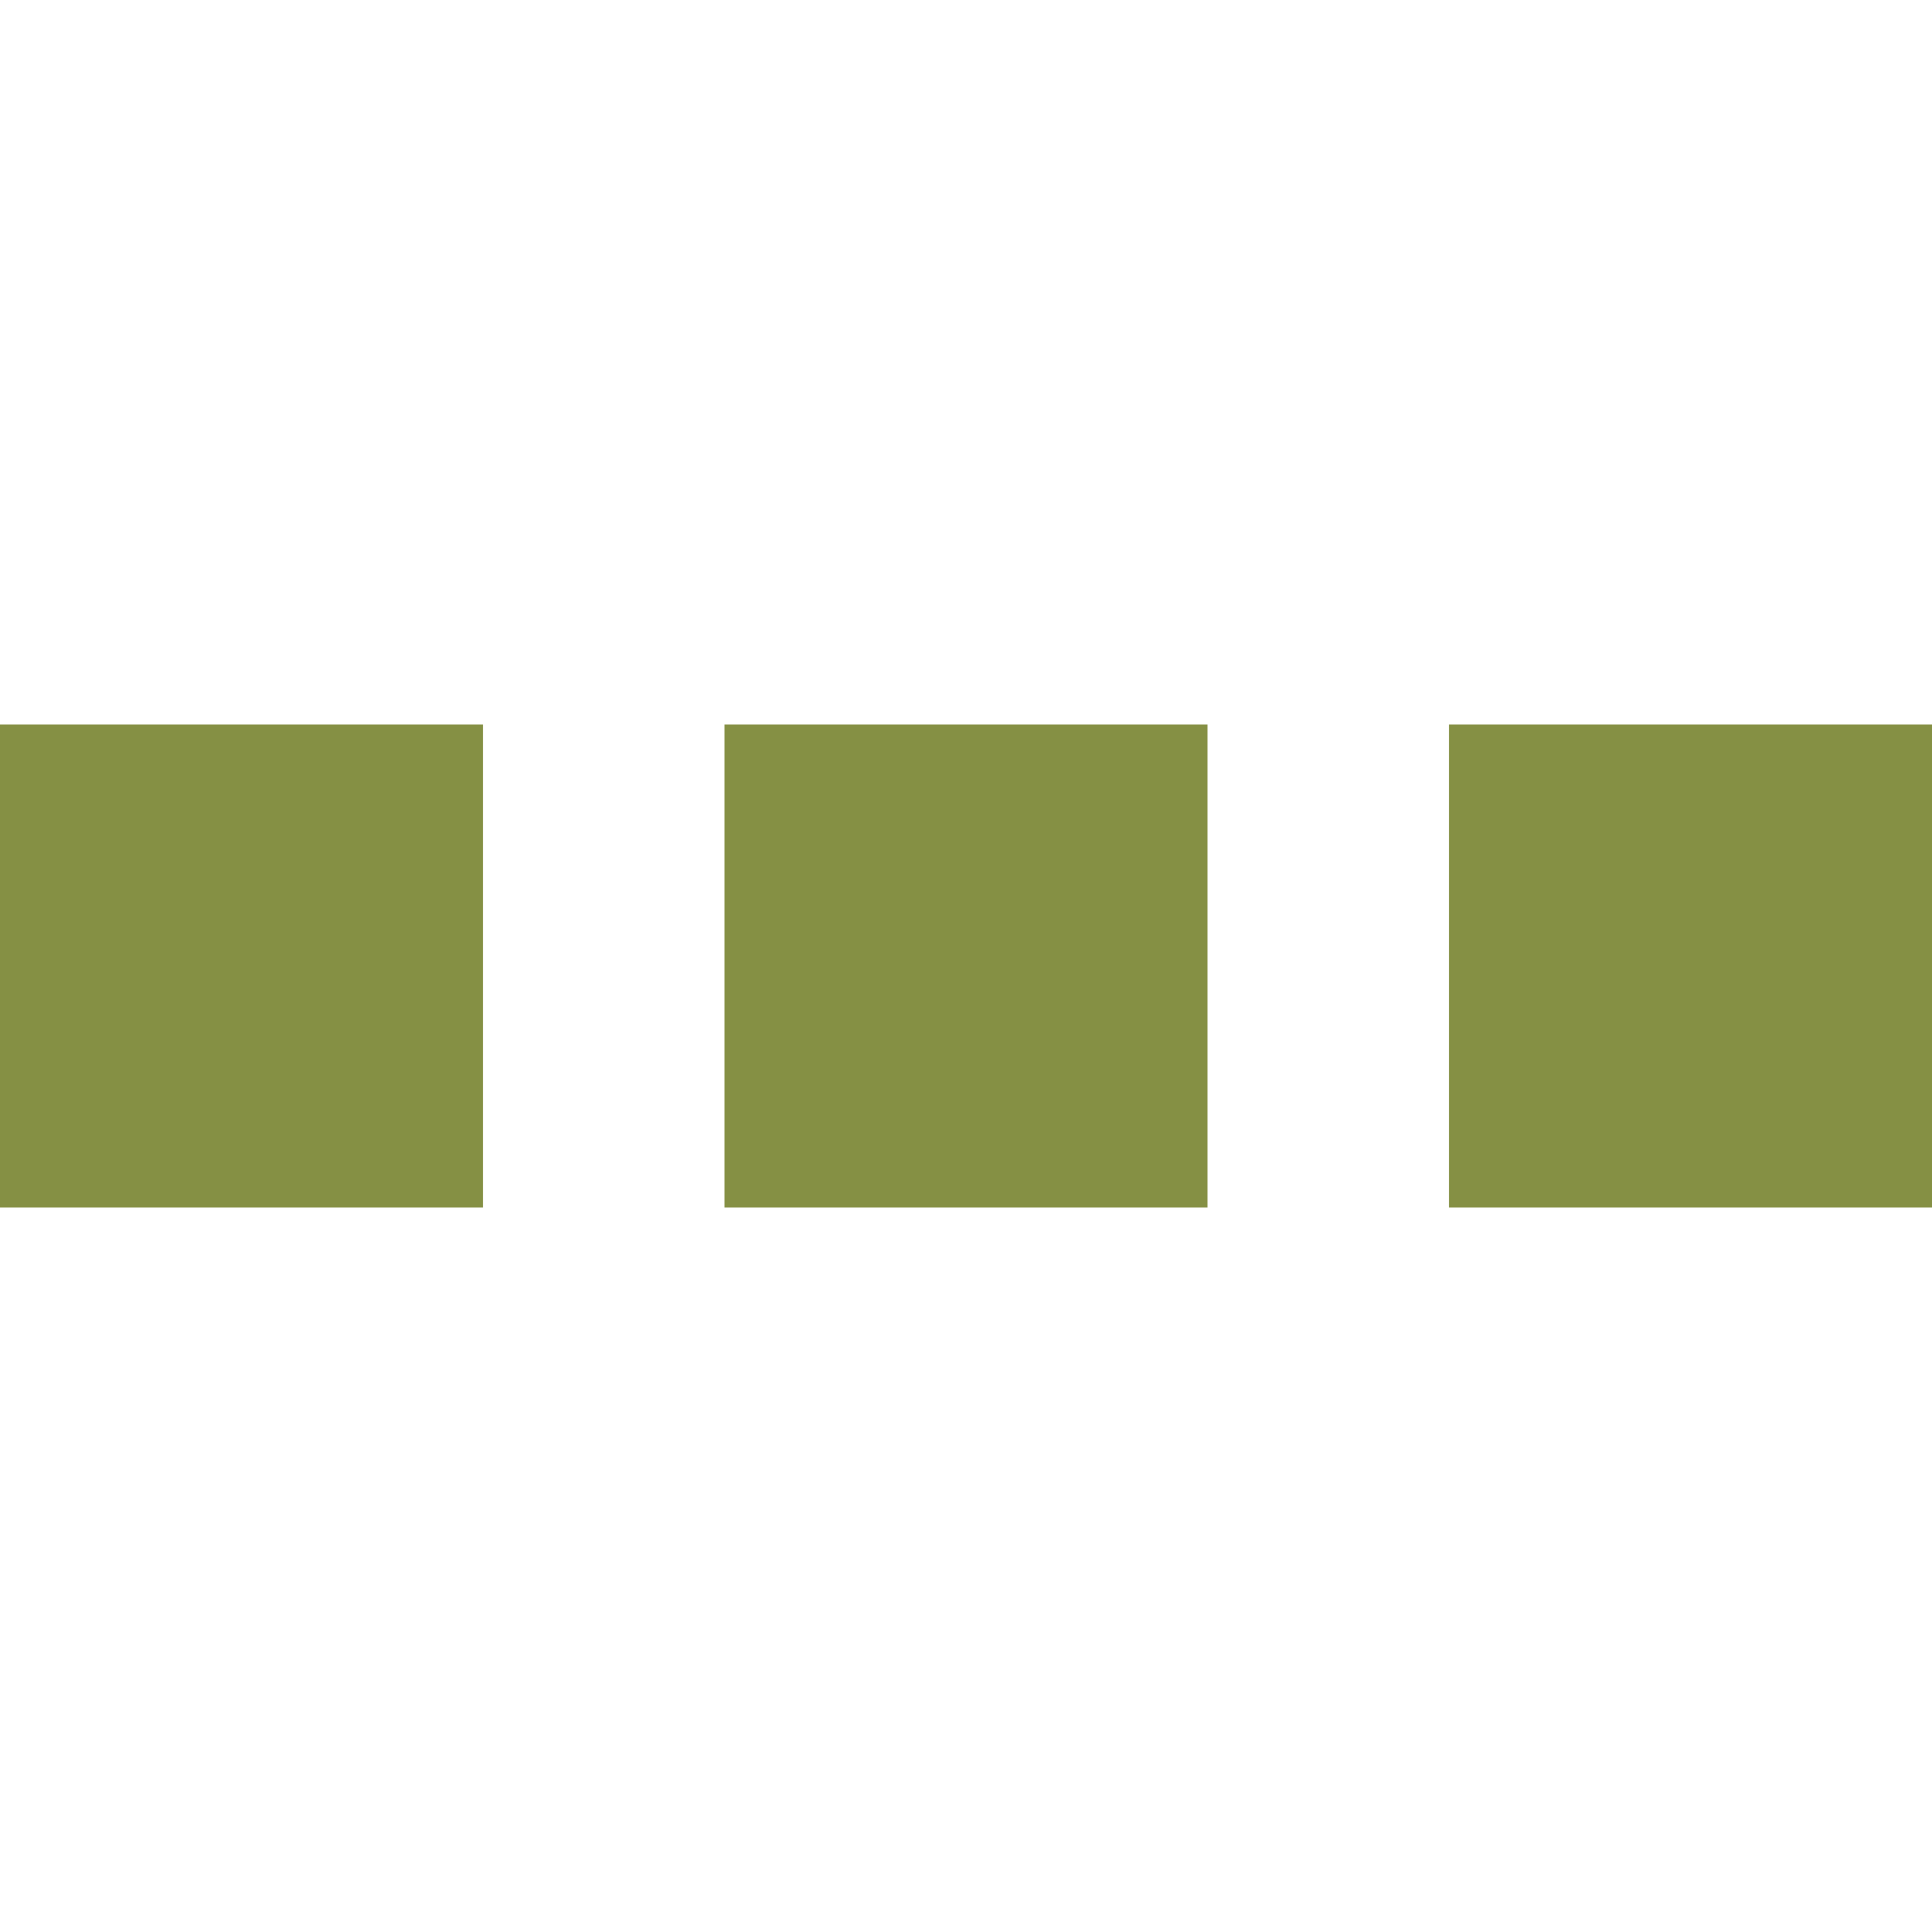
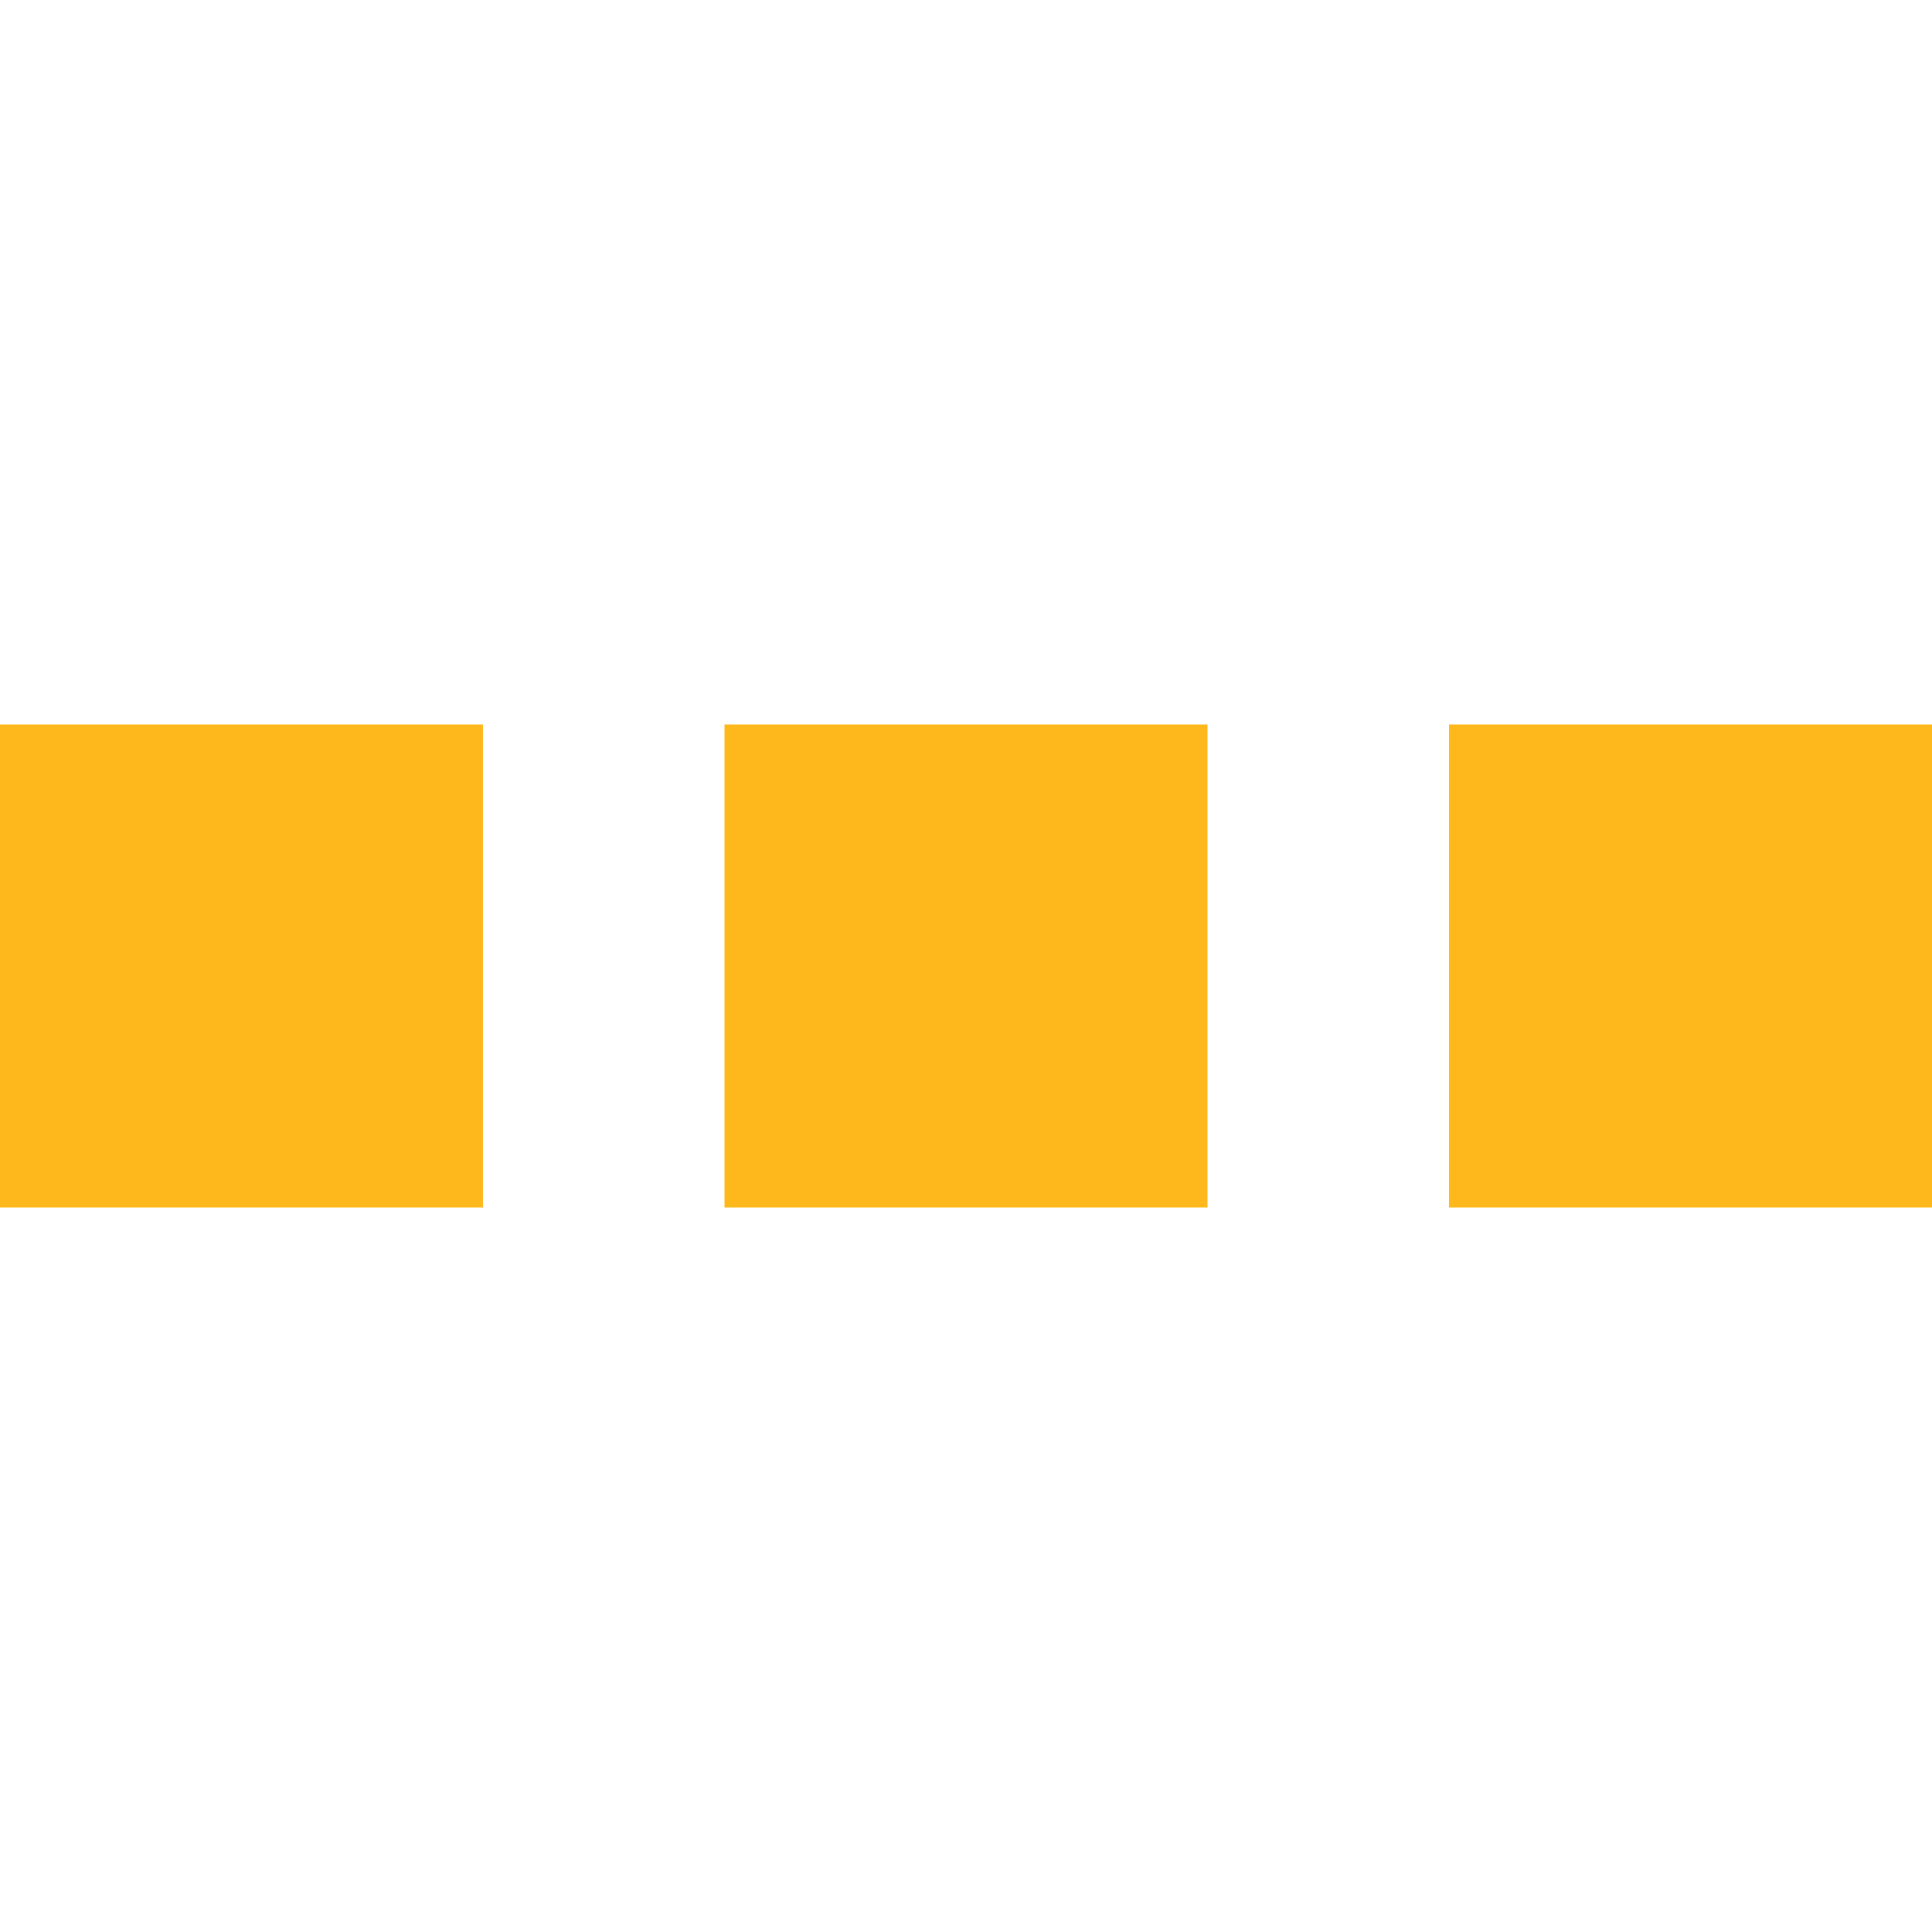
<svg xmlns="http://www.w3.org/2000/svg" width="8" height="8" viewBox="0 0 8 8">
-   <path d="M0 0v2h2v-2h-2zm3 0v2h2v-2h-2zm3 0v2h2v-2h-2z" transform="translate(0 3)" style="fill:#859044;fill-opacity:1" />
+   <path d="M0 0v2h2v-2h-2zm3 0v2h2v-2h-2zm3 0v2h2v-2h-2z" transform="translate(0 3)" style="fill:#FFB81C;fill-opacity:1" />
</svg>
